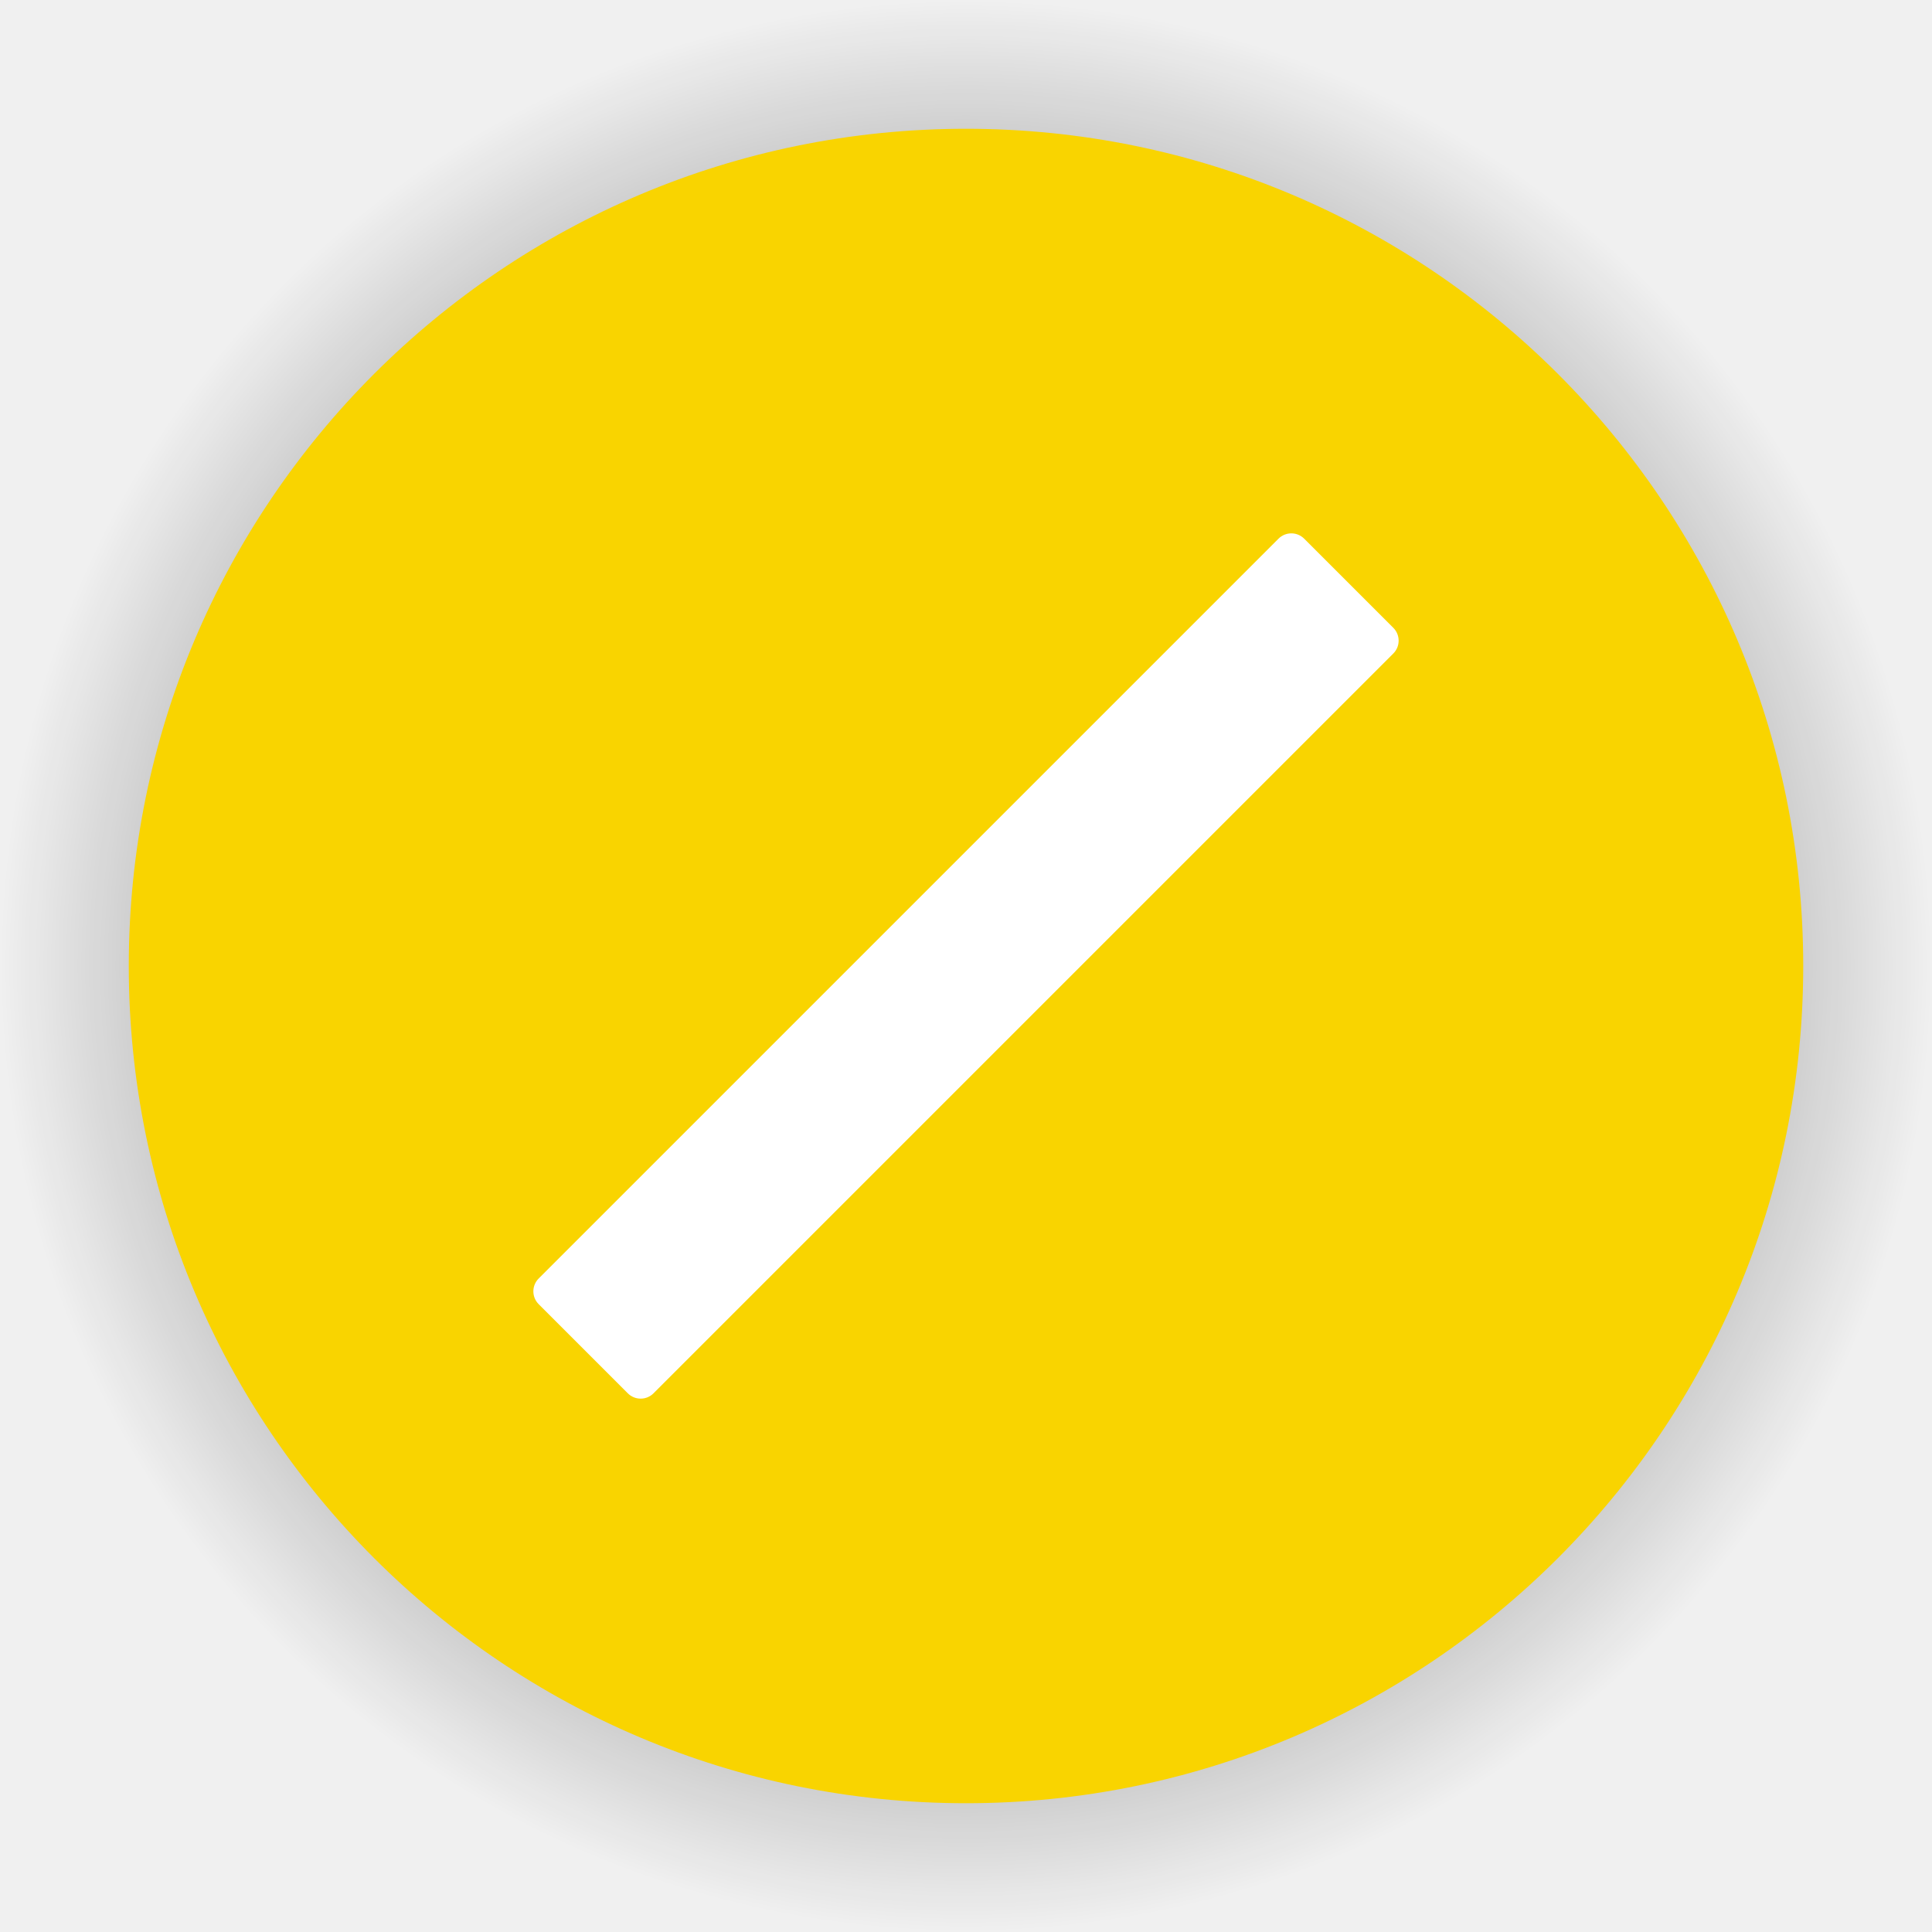
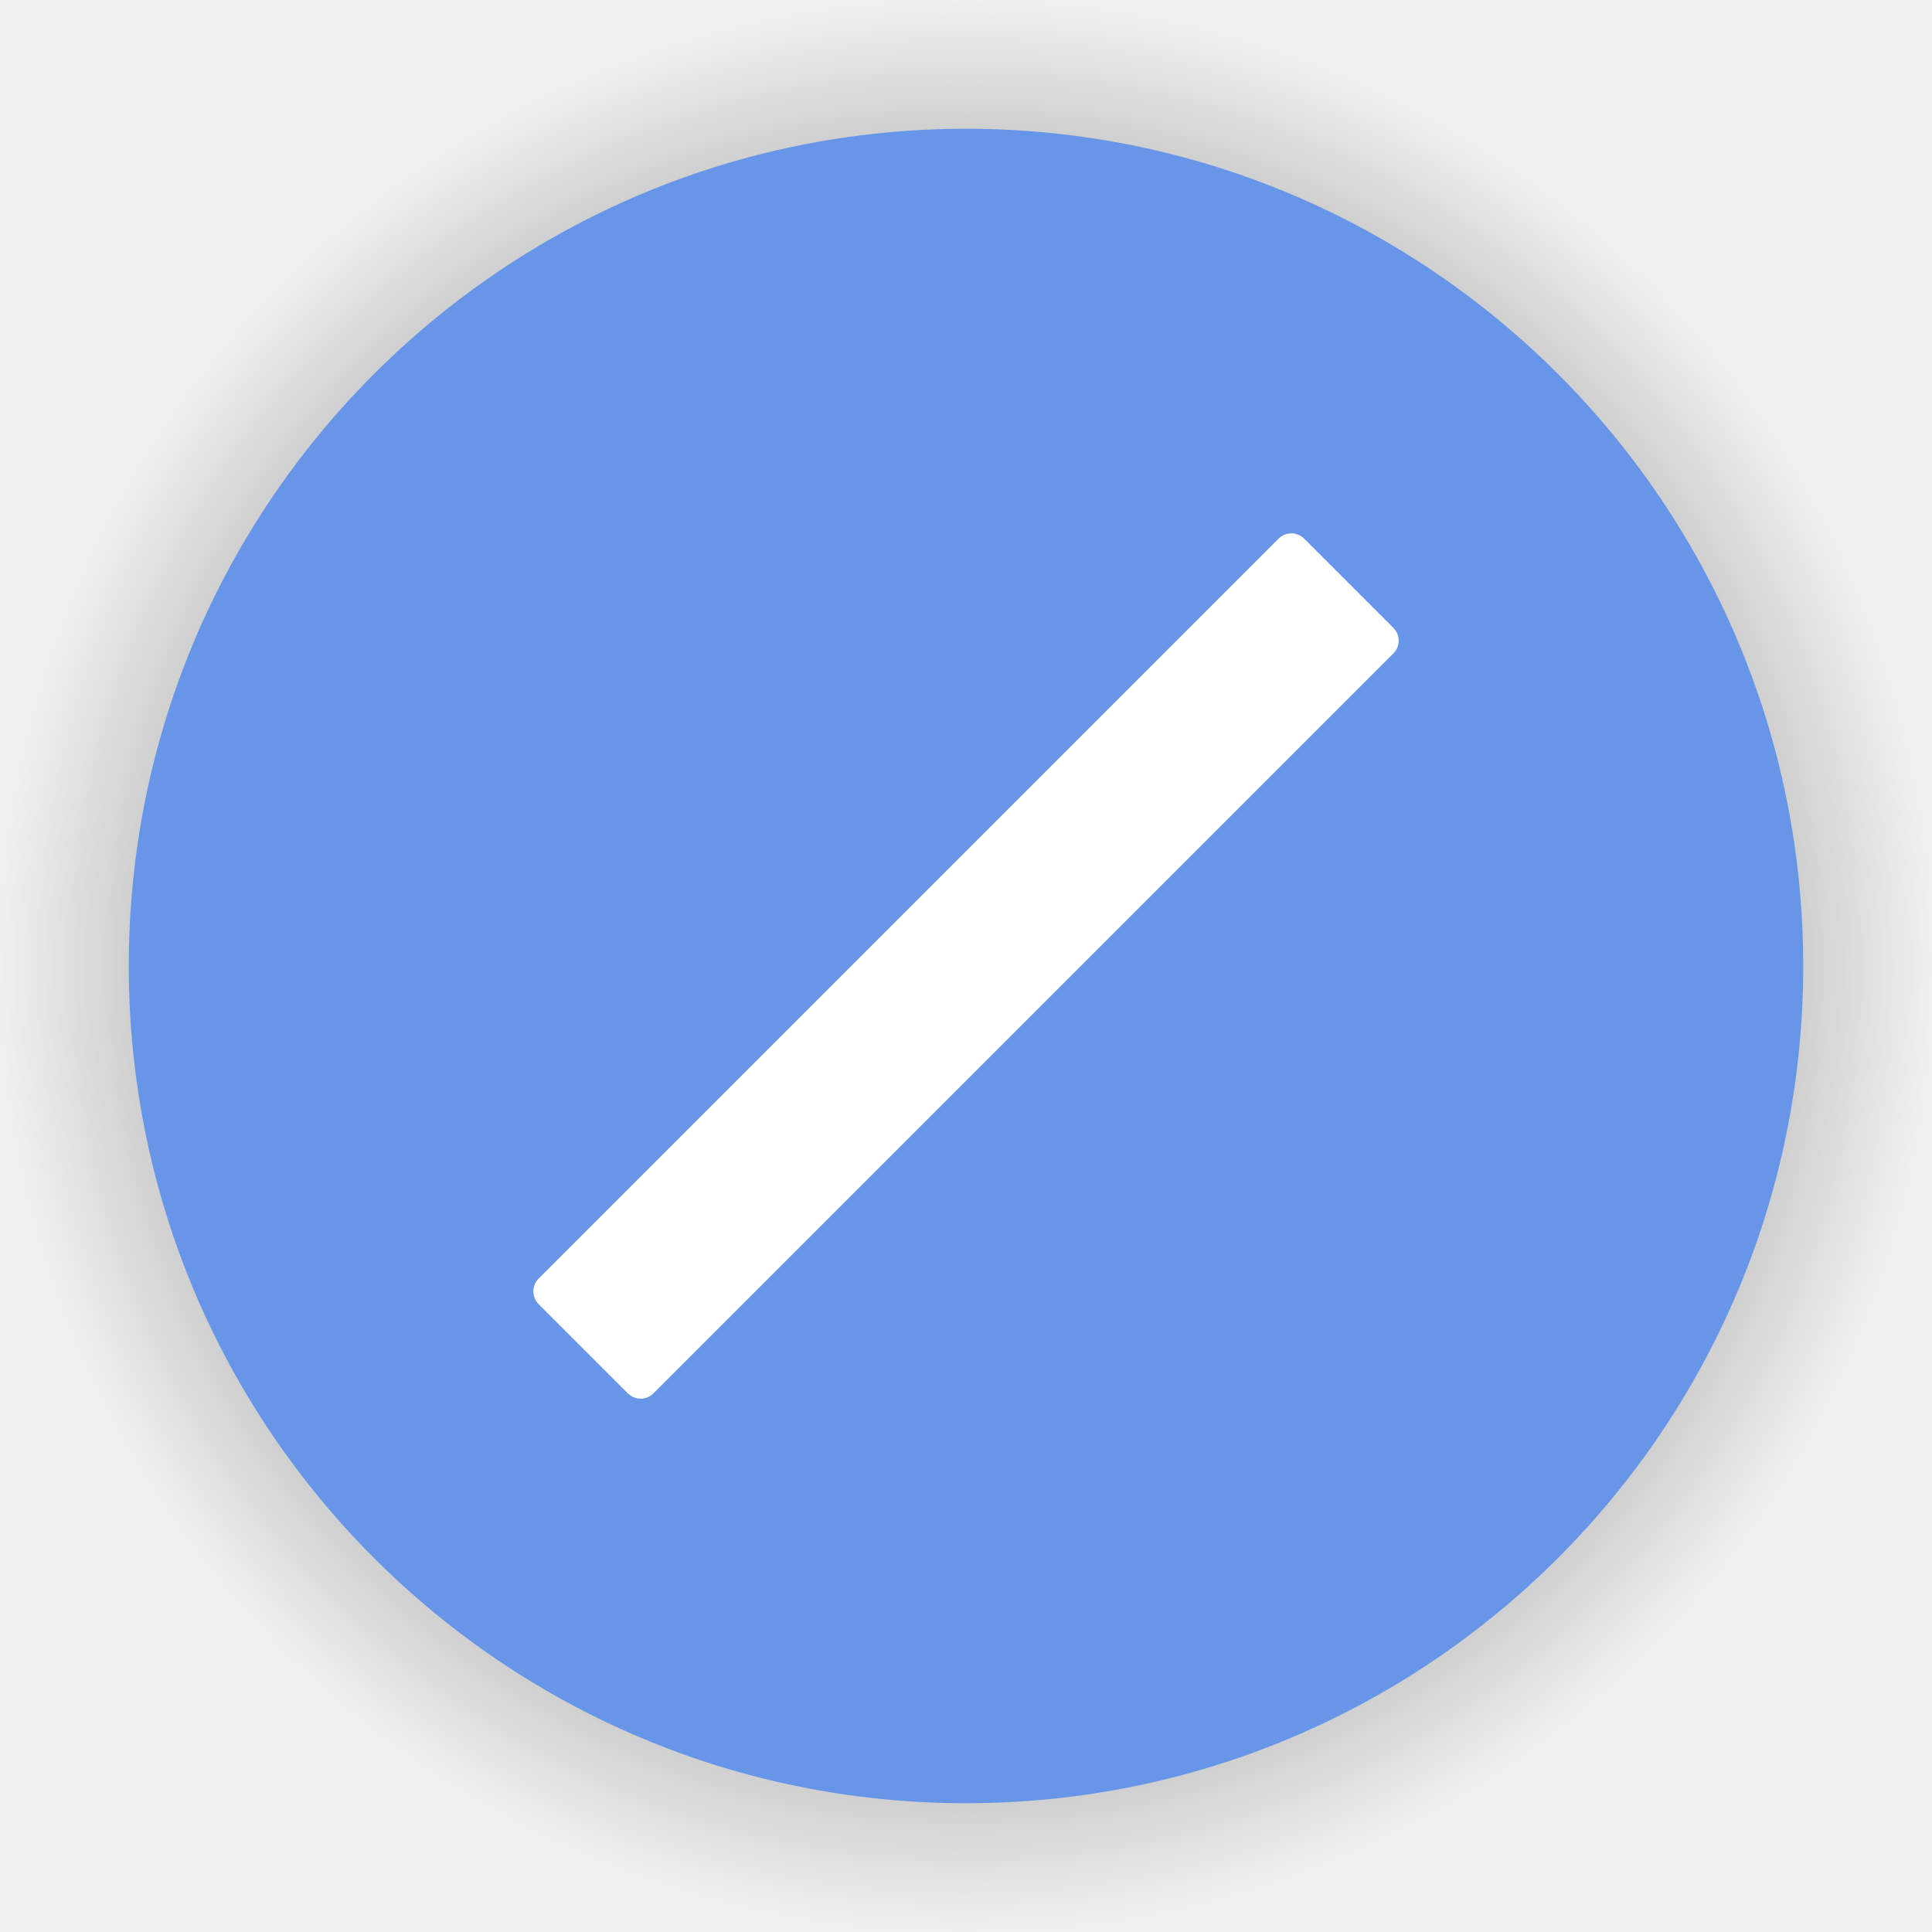
<svg xmlns="http://www.w3.org/2000/svg" xmlns:xlink="http://www.w3.org/1999/xlink" width="1091.176" height="1091.176" id="svg2985" version="1.1">
  <defs id="defs2987">
    <linearGradient id="linearGradient3825">
      <stop style="stop-color:#000000;stop-opacity:1;" offset="0" id="stop3827" />
      <stop style="stop-color:#000000;stop-opacity:0;" offset="1" id="stop3829" />
    </linearGradient>
    <radialGradient xlink:href="#linearGradient3825" id="radialGradient3831" cx="201.429" cy="696.648" fx="201.429" fy="696.648" r="472.857" gradientUnits="userSpaceOnUse" />
  </defs>
  <g id="layer1" transform="translate(553.6693,75.07382)">
    <path style="fill:url(#radialGradient3831);fill-opacity:1;stroke:none" id="path2993-7" d="m 674.286,696.648 c 0,261.152 -211.705,472.857 -472.857,472.857 -261.152,0 -472.857,-211.705 -472.857,-472.857 0,-261.152 211.705,-472.857 472.857,-472.857 261.152,0 472.857,211.705 472.857,472.857 z" transform="matrix(1.153812,0,0,1.153812,-240.4919,-333.2862)" />
-     <path style="fill:#f9d400;fill-opacity:1;stroke:none" id="path2993" d="m 674.286,696.648 c 0,261.152 -211.705,472.857 -472.857,472.857 -261.152,0 -472.857,-211.705 -472.857,-472.857 0,-261.152 211.705,-472.857 472.857,-472.857 261.152,0 472.857,211.705 472.857,472.857 z" transform="translate(-209.5098,-226.1336)" />
+     <path style="fill:#6796e8;fill-opacity:1;stroke:none" id="path2993" d="m 674.286,696.648 c 0,261.152 -211.705,472.857 -472.857,472.857 -261.152,0 -472.857,-211.705 -472.857,-472.857 0,-261.152 211.705,-472.857 472.857,-472.857 261.152,0 472.857,211.705 472.857,472.857 z" transform="translate(-209.5098,-226.1336)" />
    <g id="g3035" transform="matrix(0.6305036,-0.6305036,0.6305036,0.6305036,-284.2899,190.7026)" style="fill:#ffffff">
      <rect transform="matrix(0,-1,1,0,0,0)" ry="11.506" rx="11.506" y="-345.714" x="-492.362" height="685.714" width="102.857" id="rect2997-3" style="fill:#ffffff;fill-opacity:1;stroke:none" />
    </g>
  </g>
</svg>
